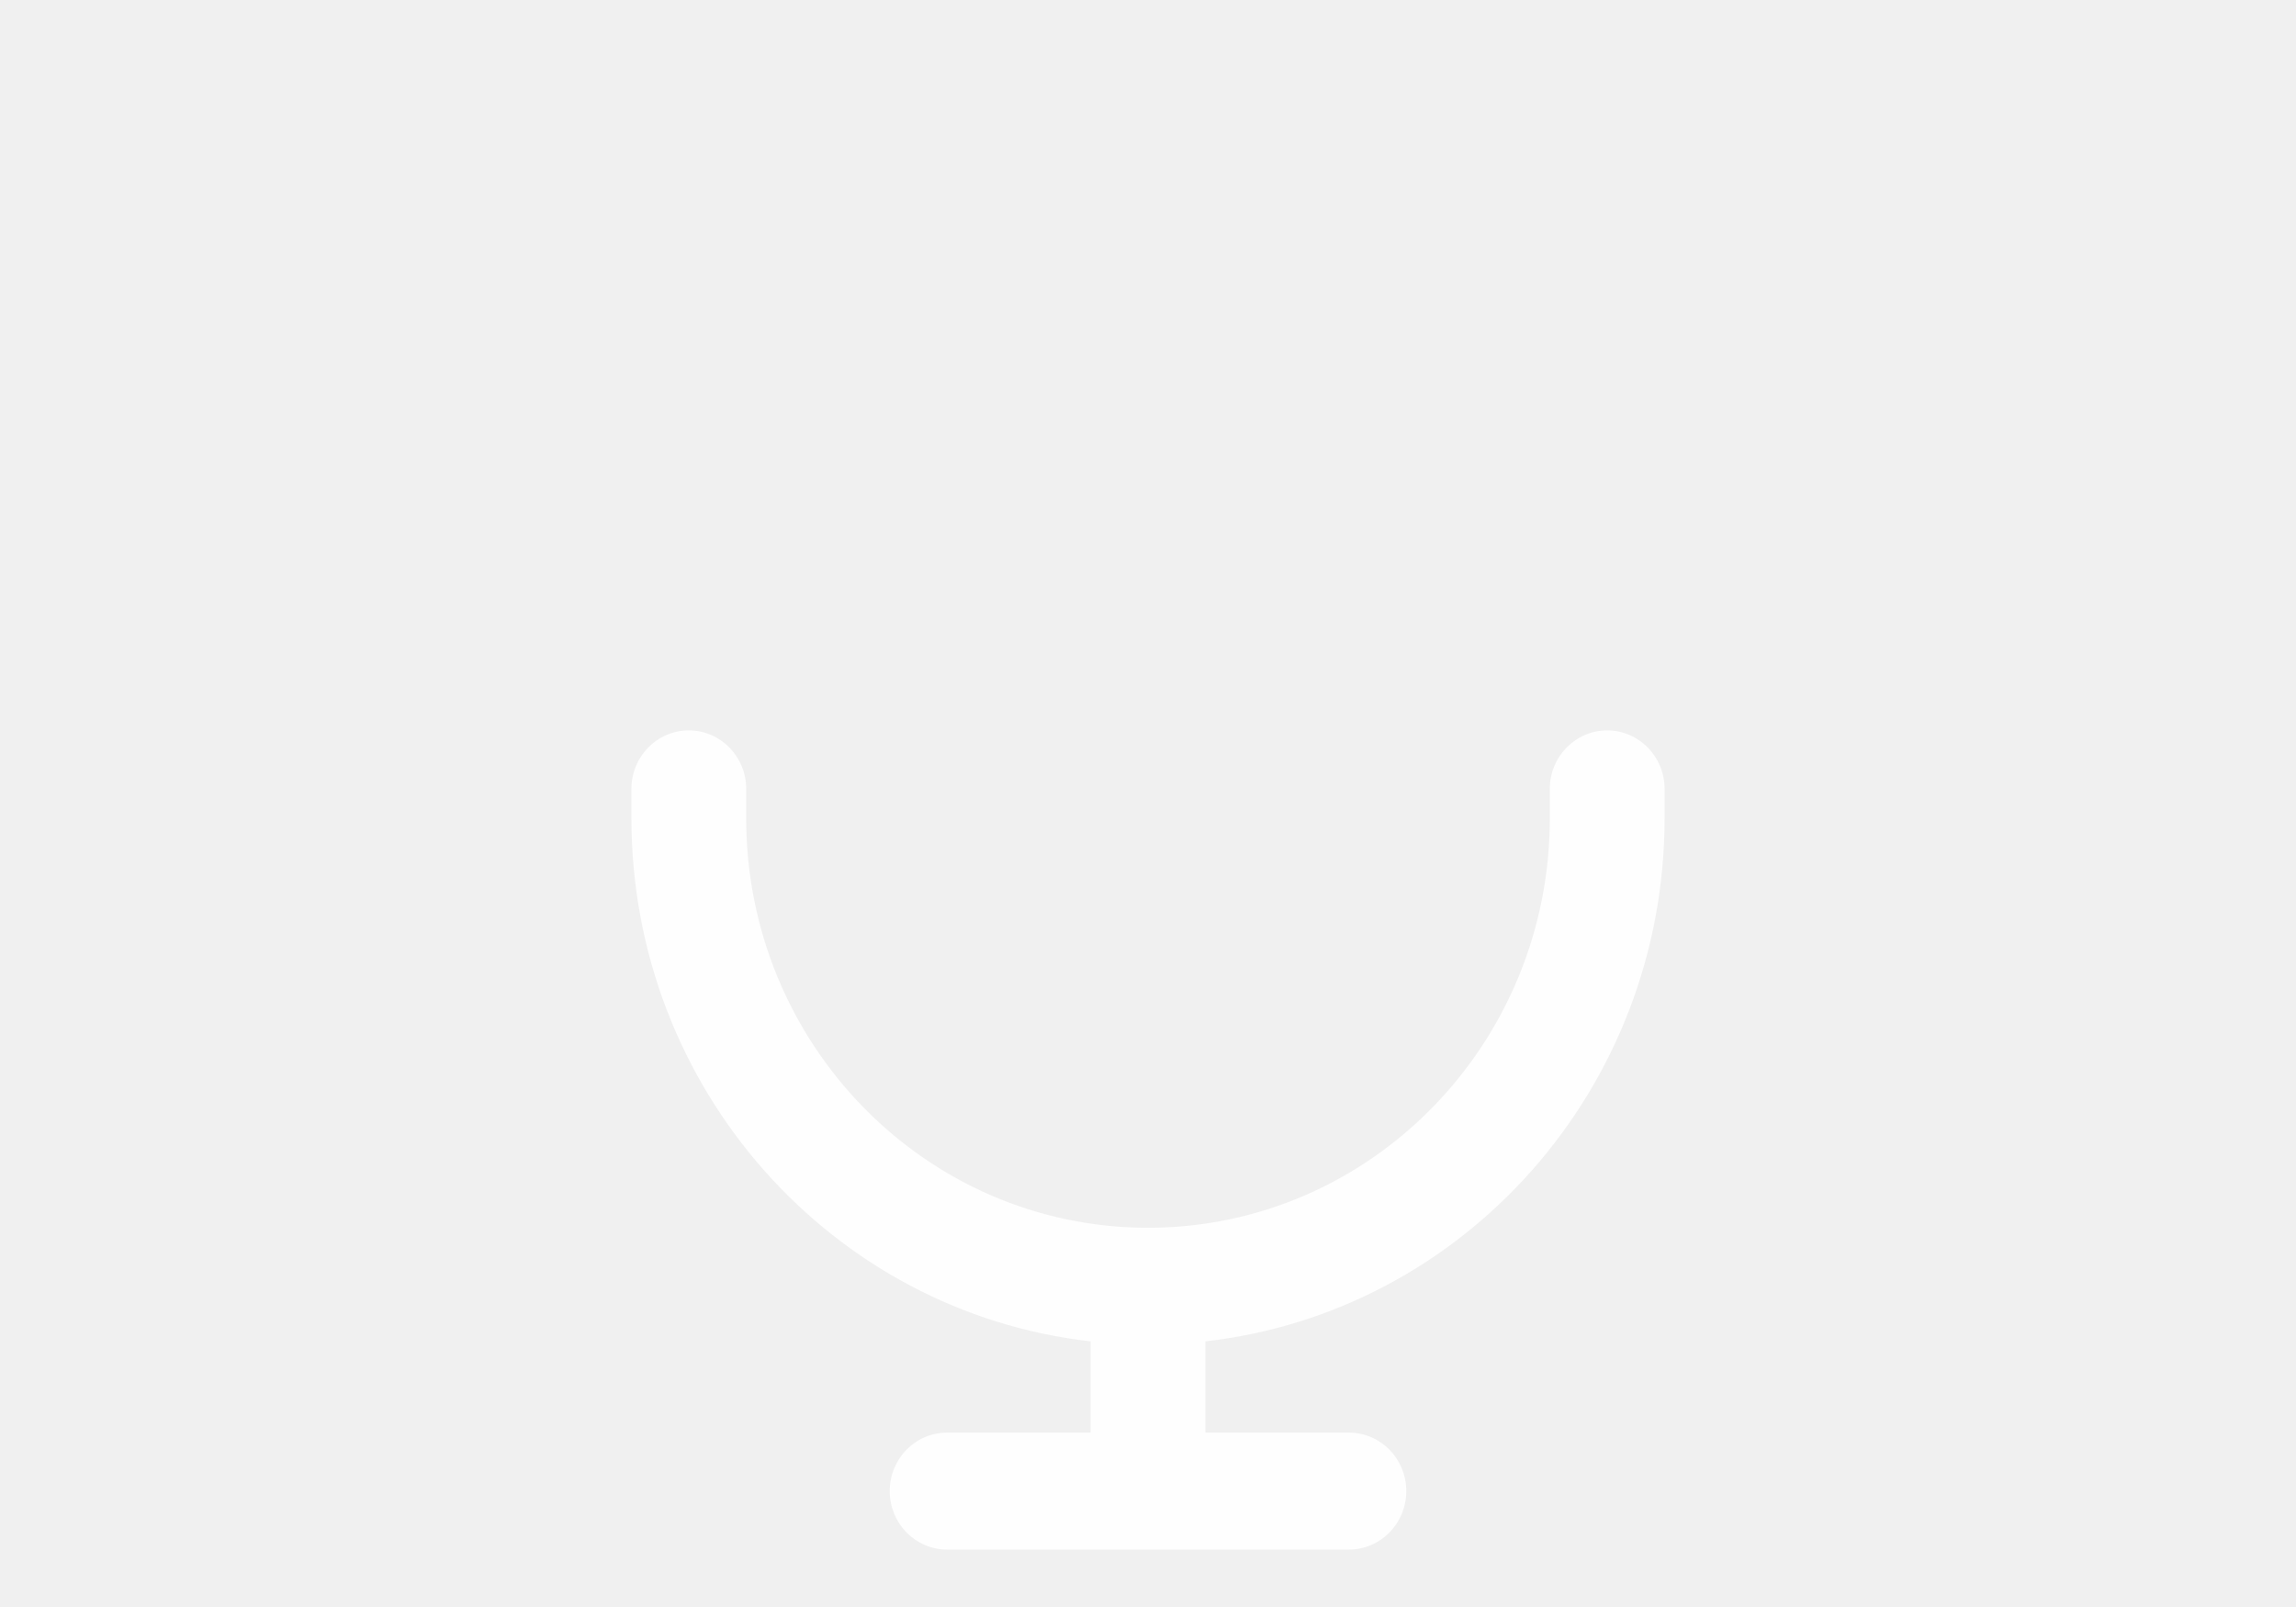
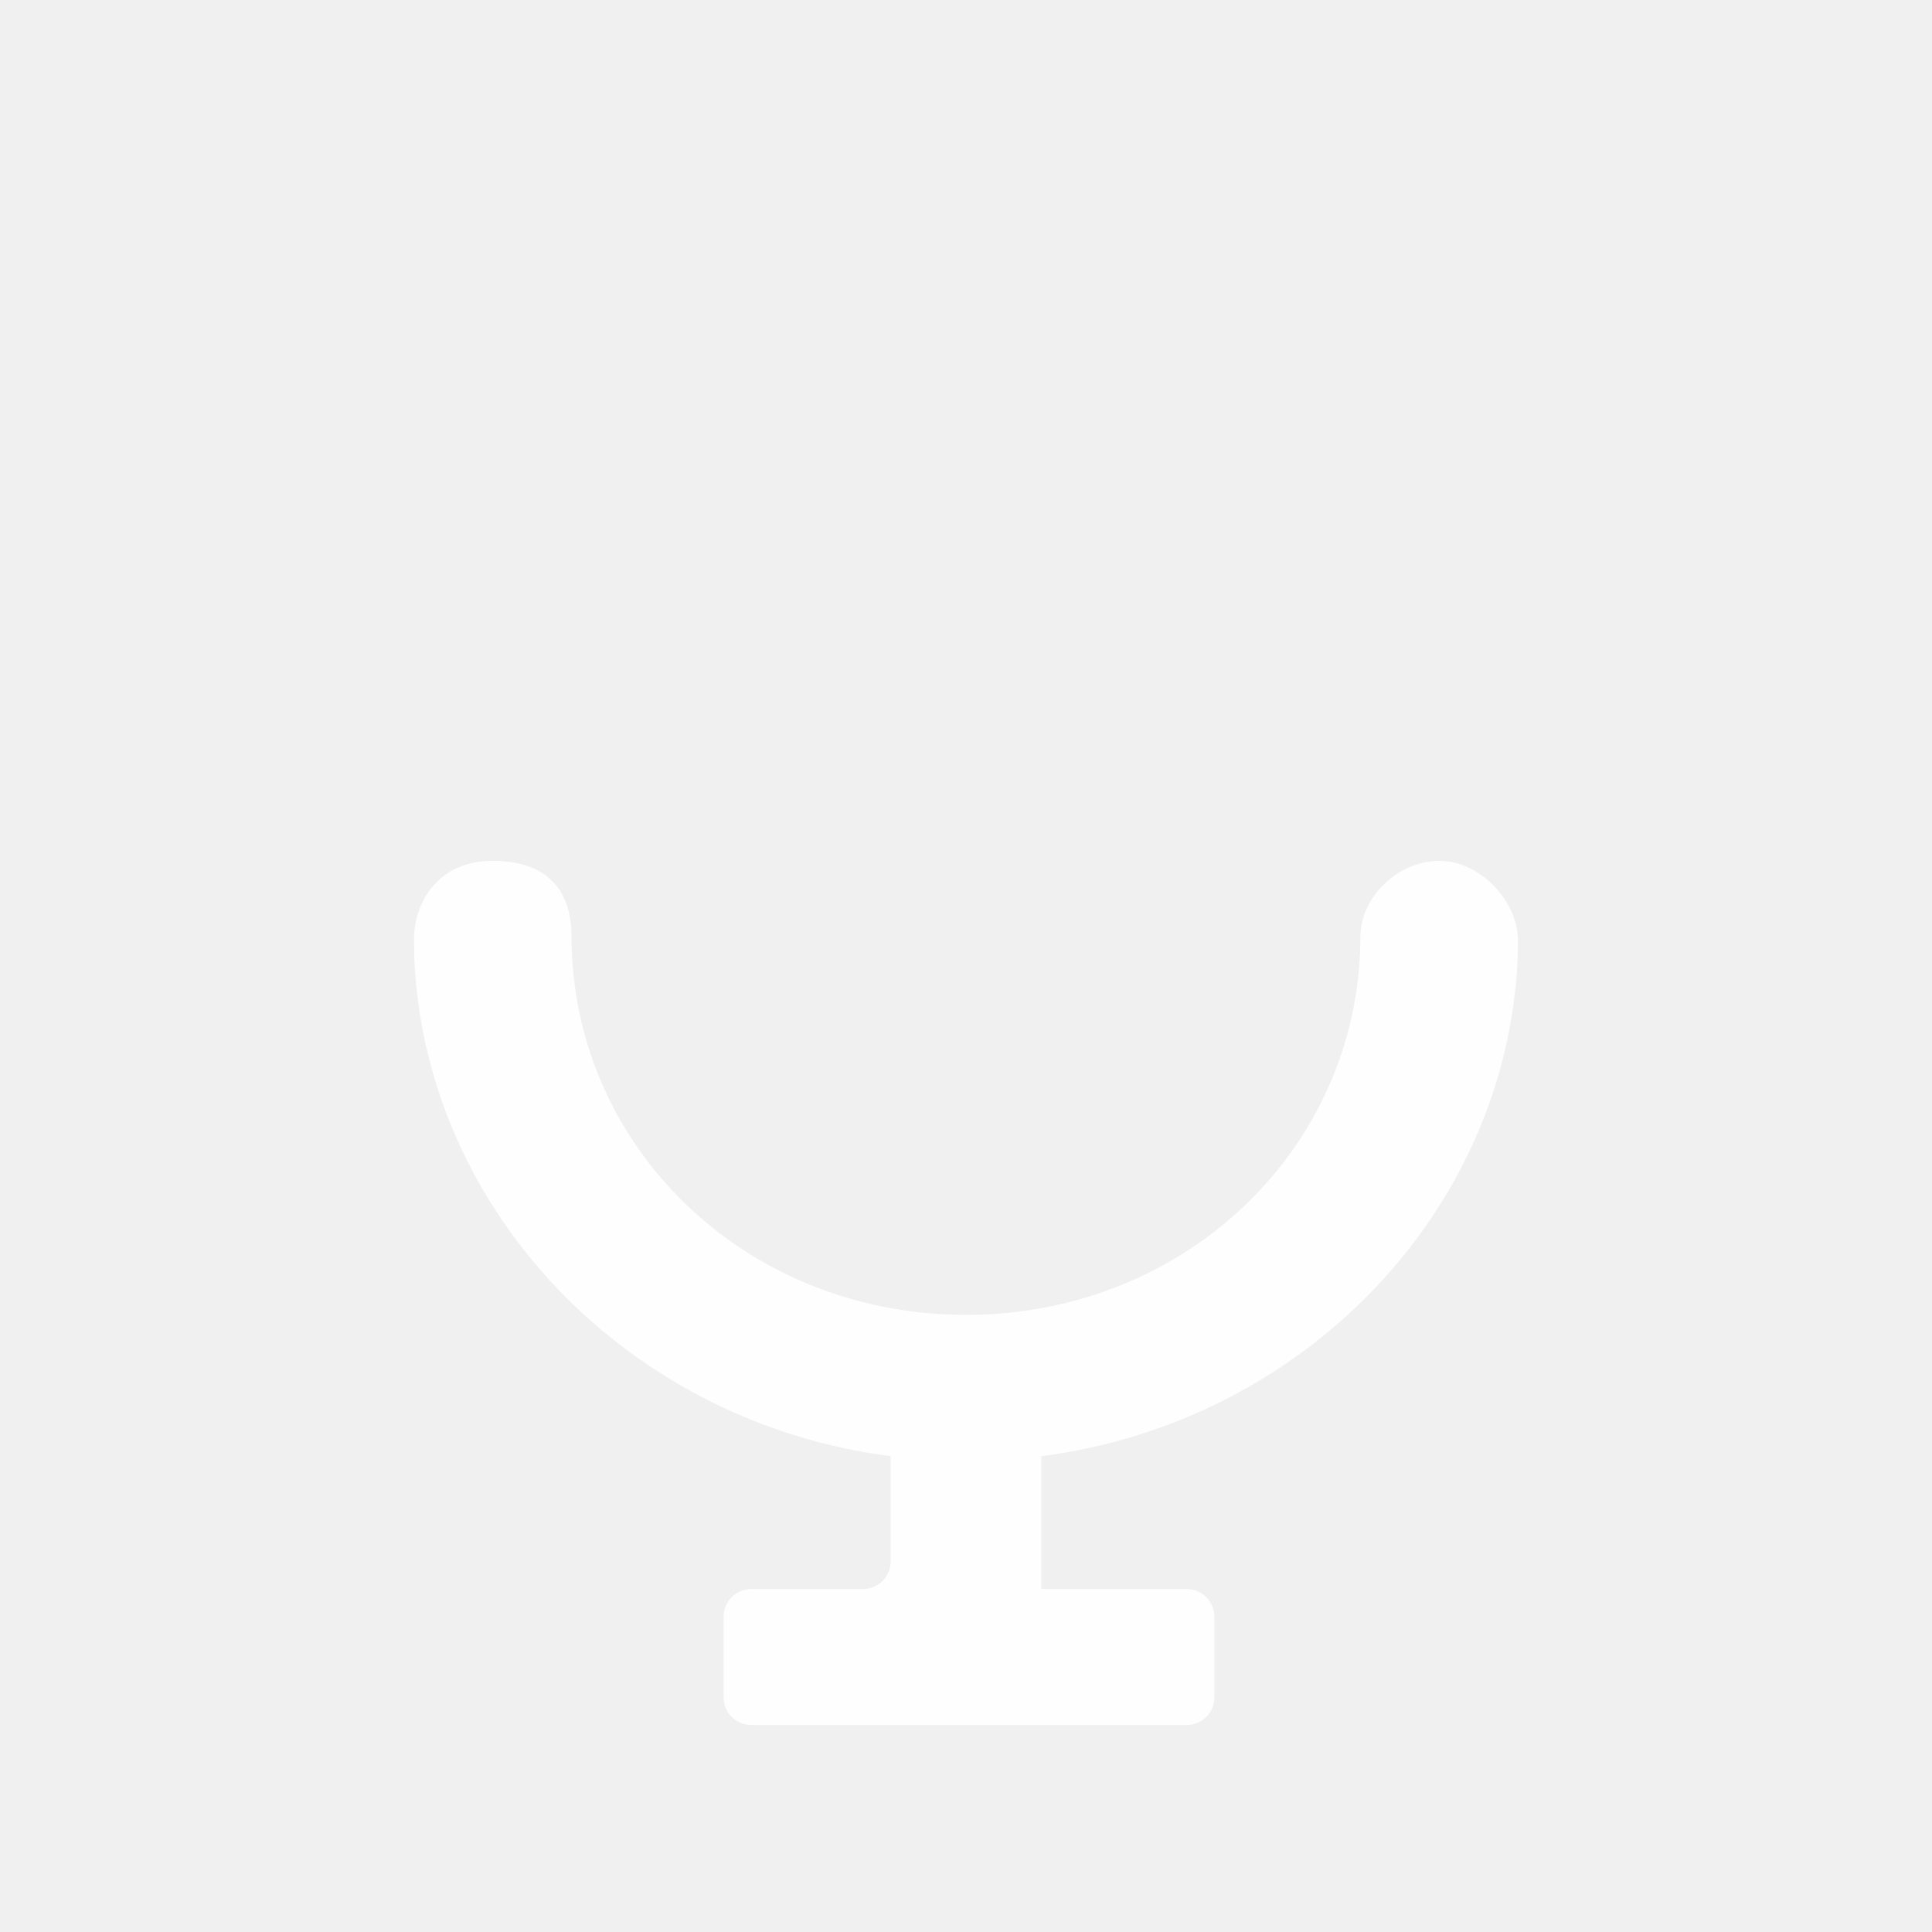
- <svg xmlns="http://www.w3.org/2000/svg" width="40" height="28" viewBox="0 0 40 28" fill="none">
-   <path opacity="0.902" fill-rule="evenodd" clip-rule="evenodd" d="M21 23.372V24.961H23.5C24.052 24.961 24.5 25.417 24.5 25.98C24.5 26.544 24.052 27 23.5 27H16.5C15.947 27 15.5 26.544 15.5 25.98C15.5 25.417 15.947 24.961 16.5 24.961H19V23.372C14.501 22.864 11 18.978 11 14.255V13.745C11 13.182 11.447 12.726 12 12.726C12.553 12.726 13 13.182 13 13.745V14.255C13 18.197 16.134 21.392 20 21.392C23.866 21.392 27 18.197 27 14.255V13.745C27 13.182 27.448 12.726 28 12.726C28.552 12.726 29 13.182 29 13.745V14.255C29 18.978 25.5 22.864 21 23.372Z" fill="white" />
+ <svg xmlns="http://www.w3.org/2000/svg" width="28" height="28" viewBox="0 0 28 28" fill="none">
+   <path d="M18.043 7.132C18.043 4.687 16.424 3 13.97 3C11.515 3 9.897 4.687 9.897 7.132V13.08C9.897 15.525 11.515 17.212 13.97 17.212C16.424 17.212 18.043 15.525 18.043 13.08V7.132Z" fill="" fill-opacity="" />
+   <path d="M21.991 13.499C21.912 12.977 21.412 12.476 20.859 12.476C20.256 12.476 19.716 13.005 19.716 13.573C19.714 16.6 17.213 19.055 13.999 19.056C10.786 19.055 8.285 16.601 8.283 13.573C8.283 13.005 8.026 12.476 7.14 12.476C6.413 12.476 6.058 12.977 6.004 13.501L6 13.617L6.005 13.918C6.18 17.578 9.125 20.62 12.908 21.104V22.629C12.908 22.85 12.729 23.029 12.508 23.029H10.887C10.666 23.029 10.487 23.209 10.487 23.429V24.6C10.487 24.821 10.666 25 10.887 25H17.199C17.42 25 17.599 24.821 17.599 24.6V23.429C17.599 23.209 17.42 23.029 17.199 23.029H15.091V21.104C18.874 20.62 21.819 17.578 21.994 13.918L22 13.625L21.991 13.499Z" fill="white" fill-opacity="0.9" />
</svg>
